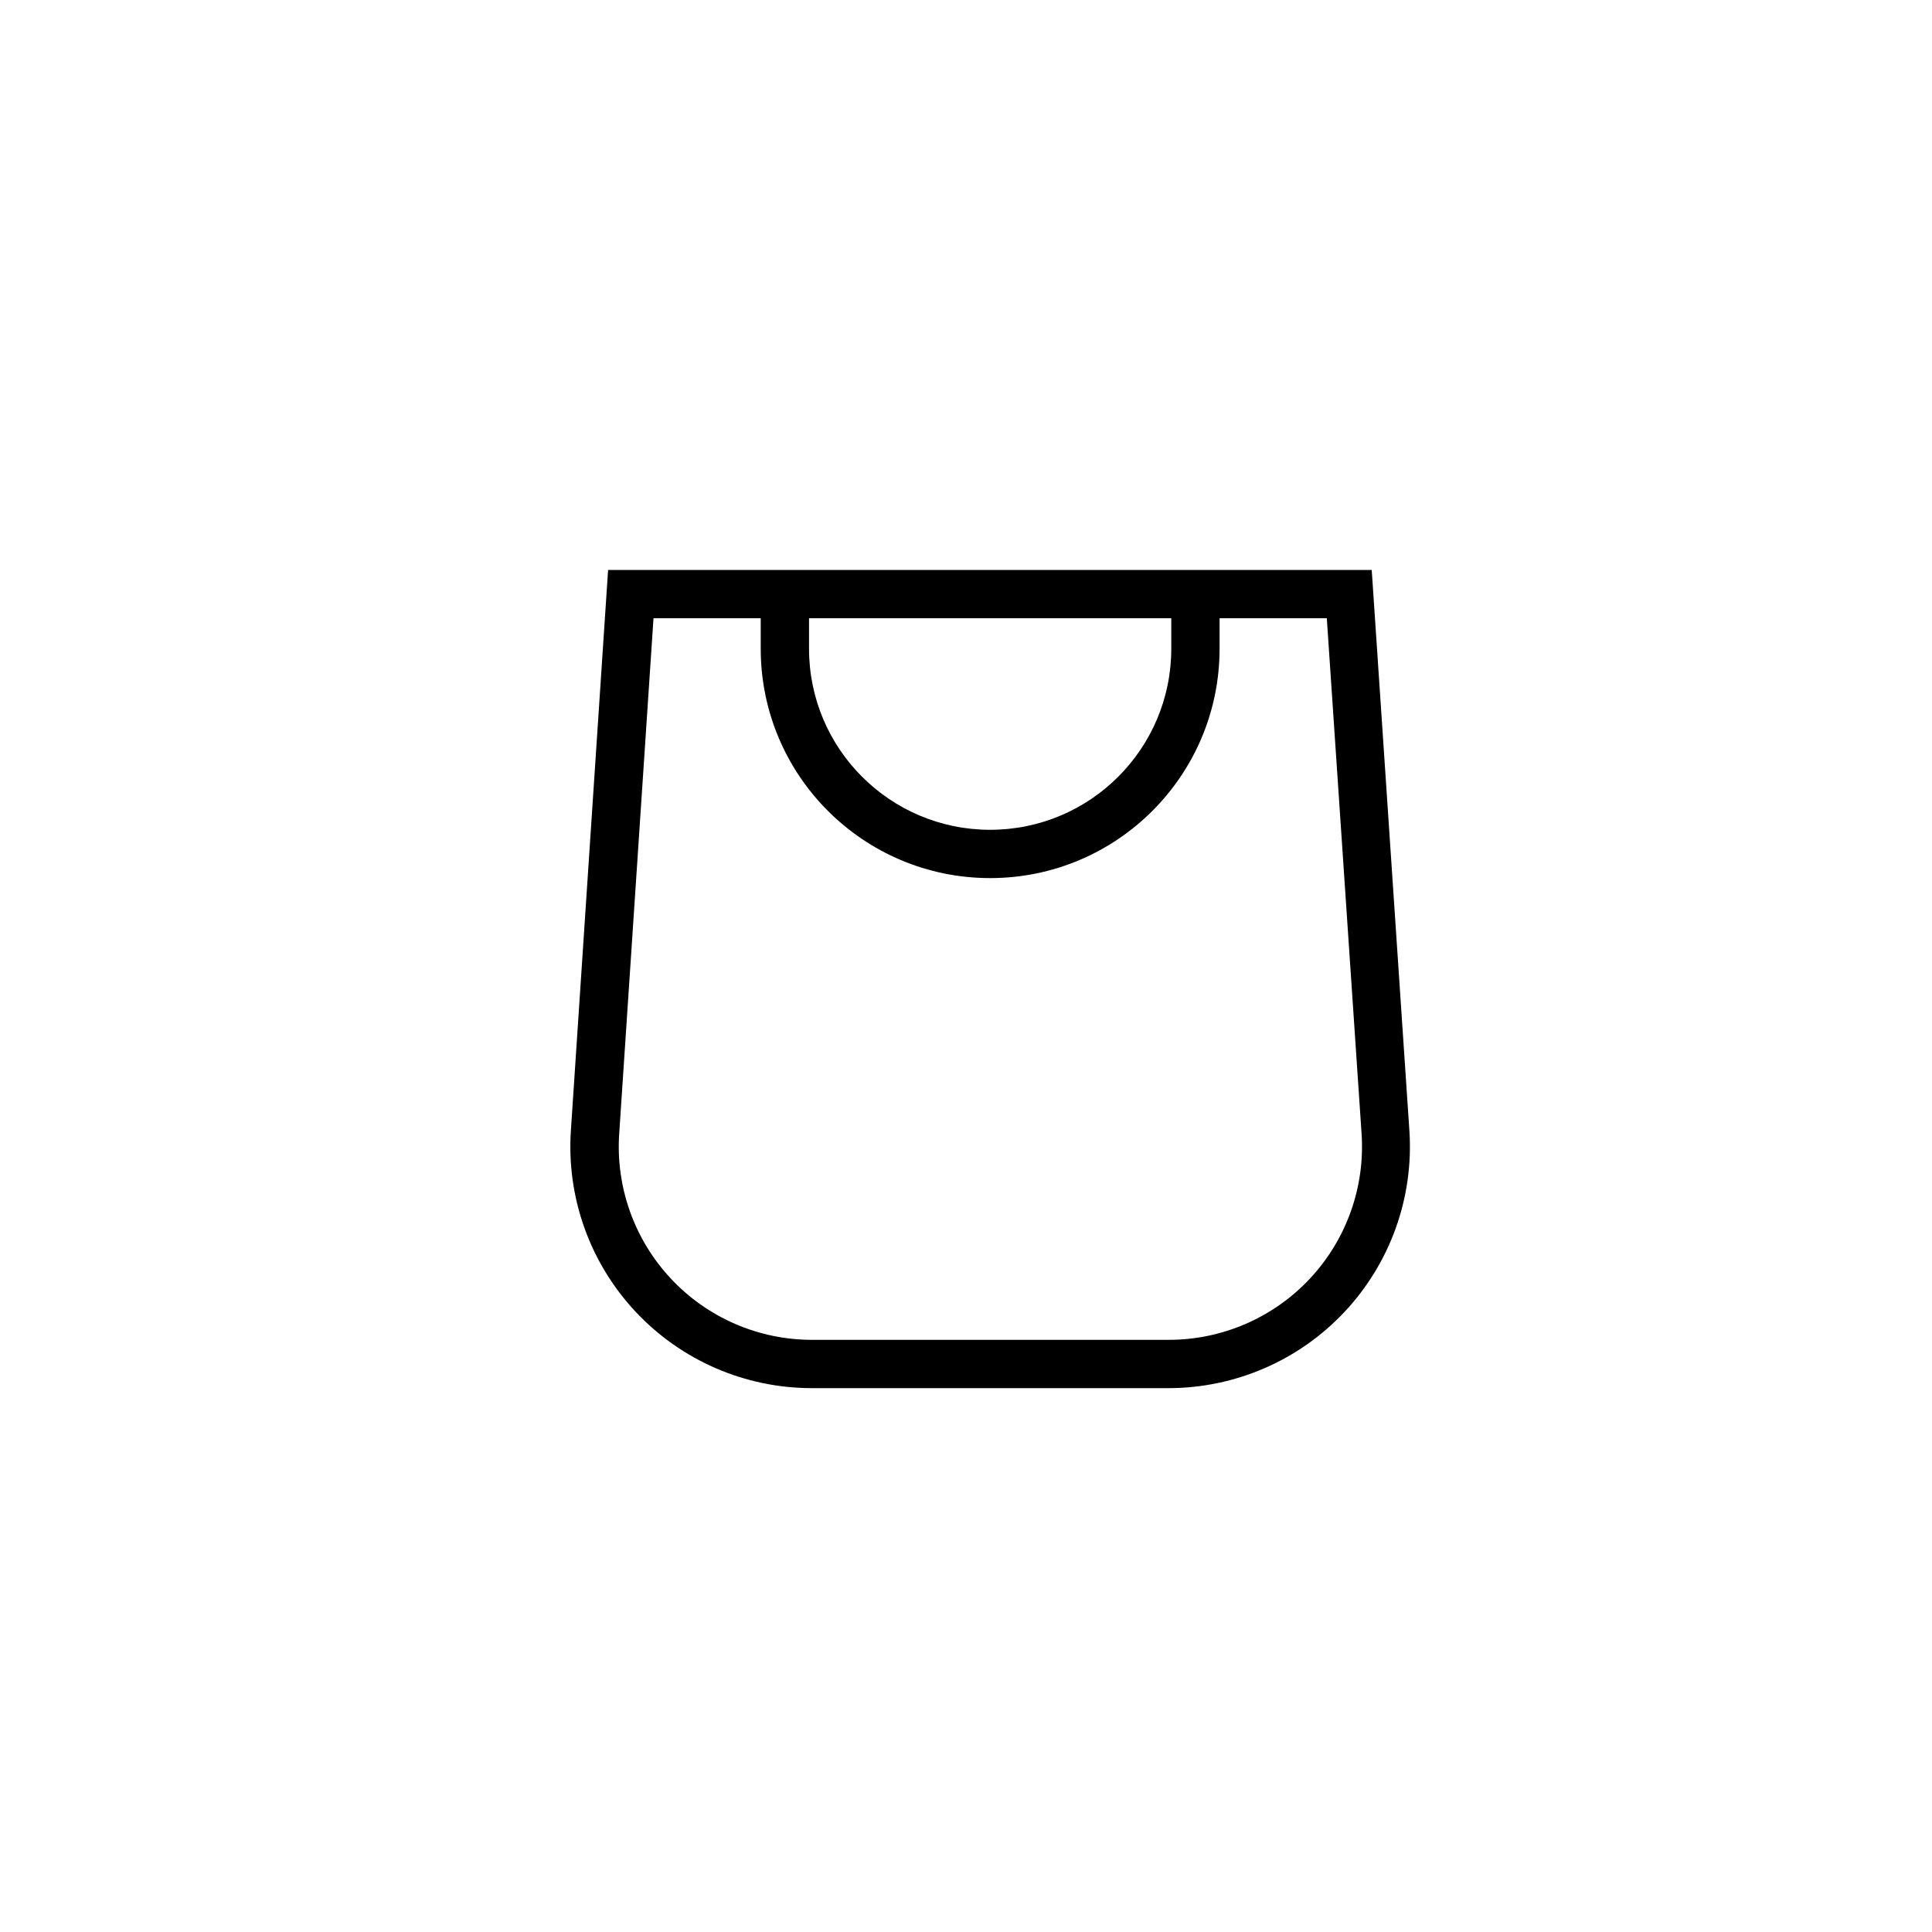
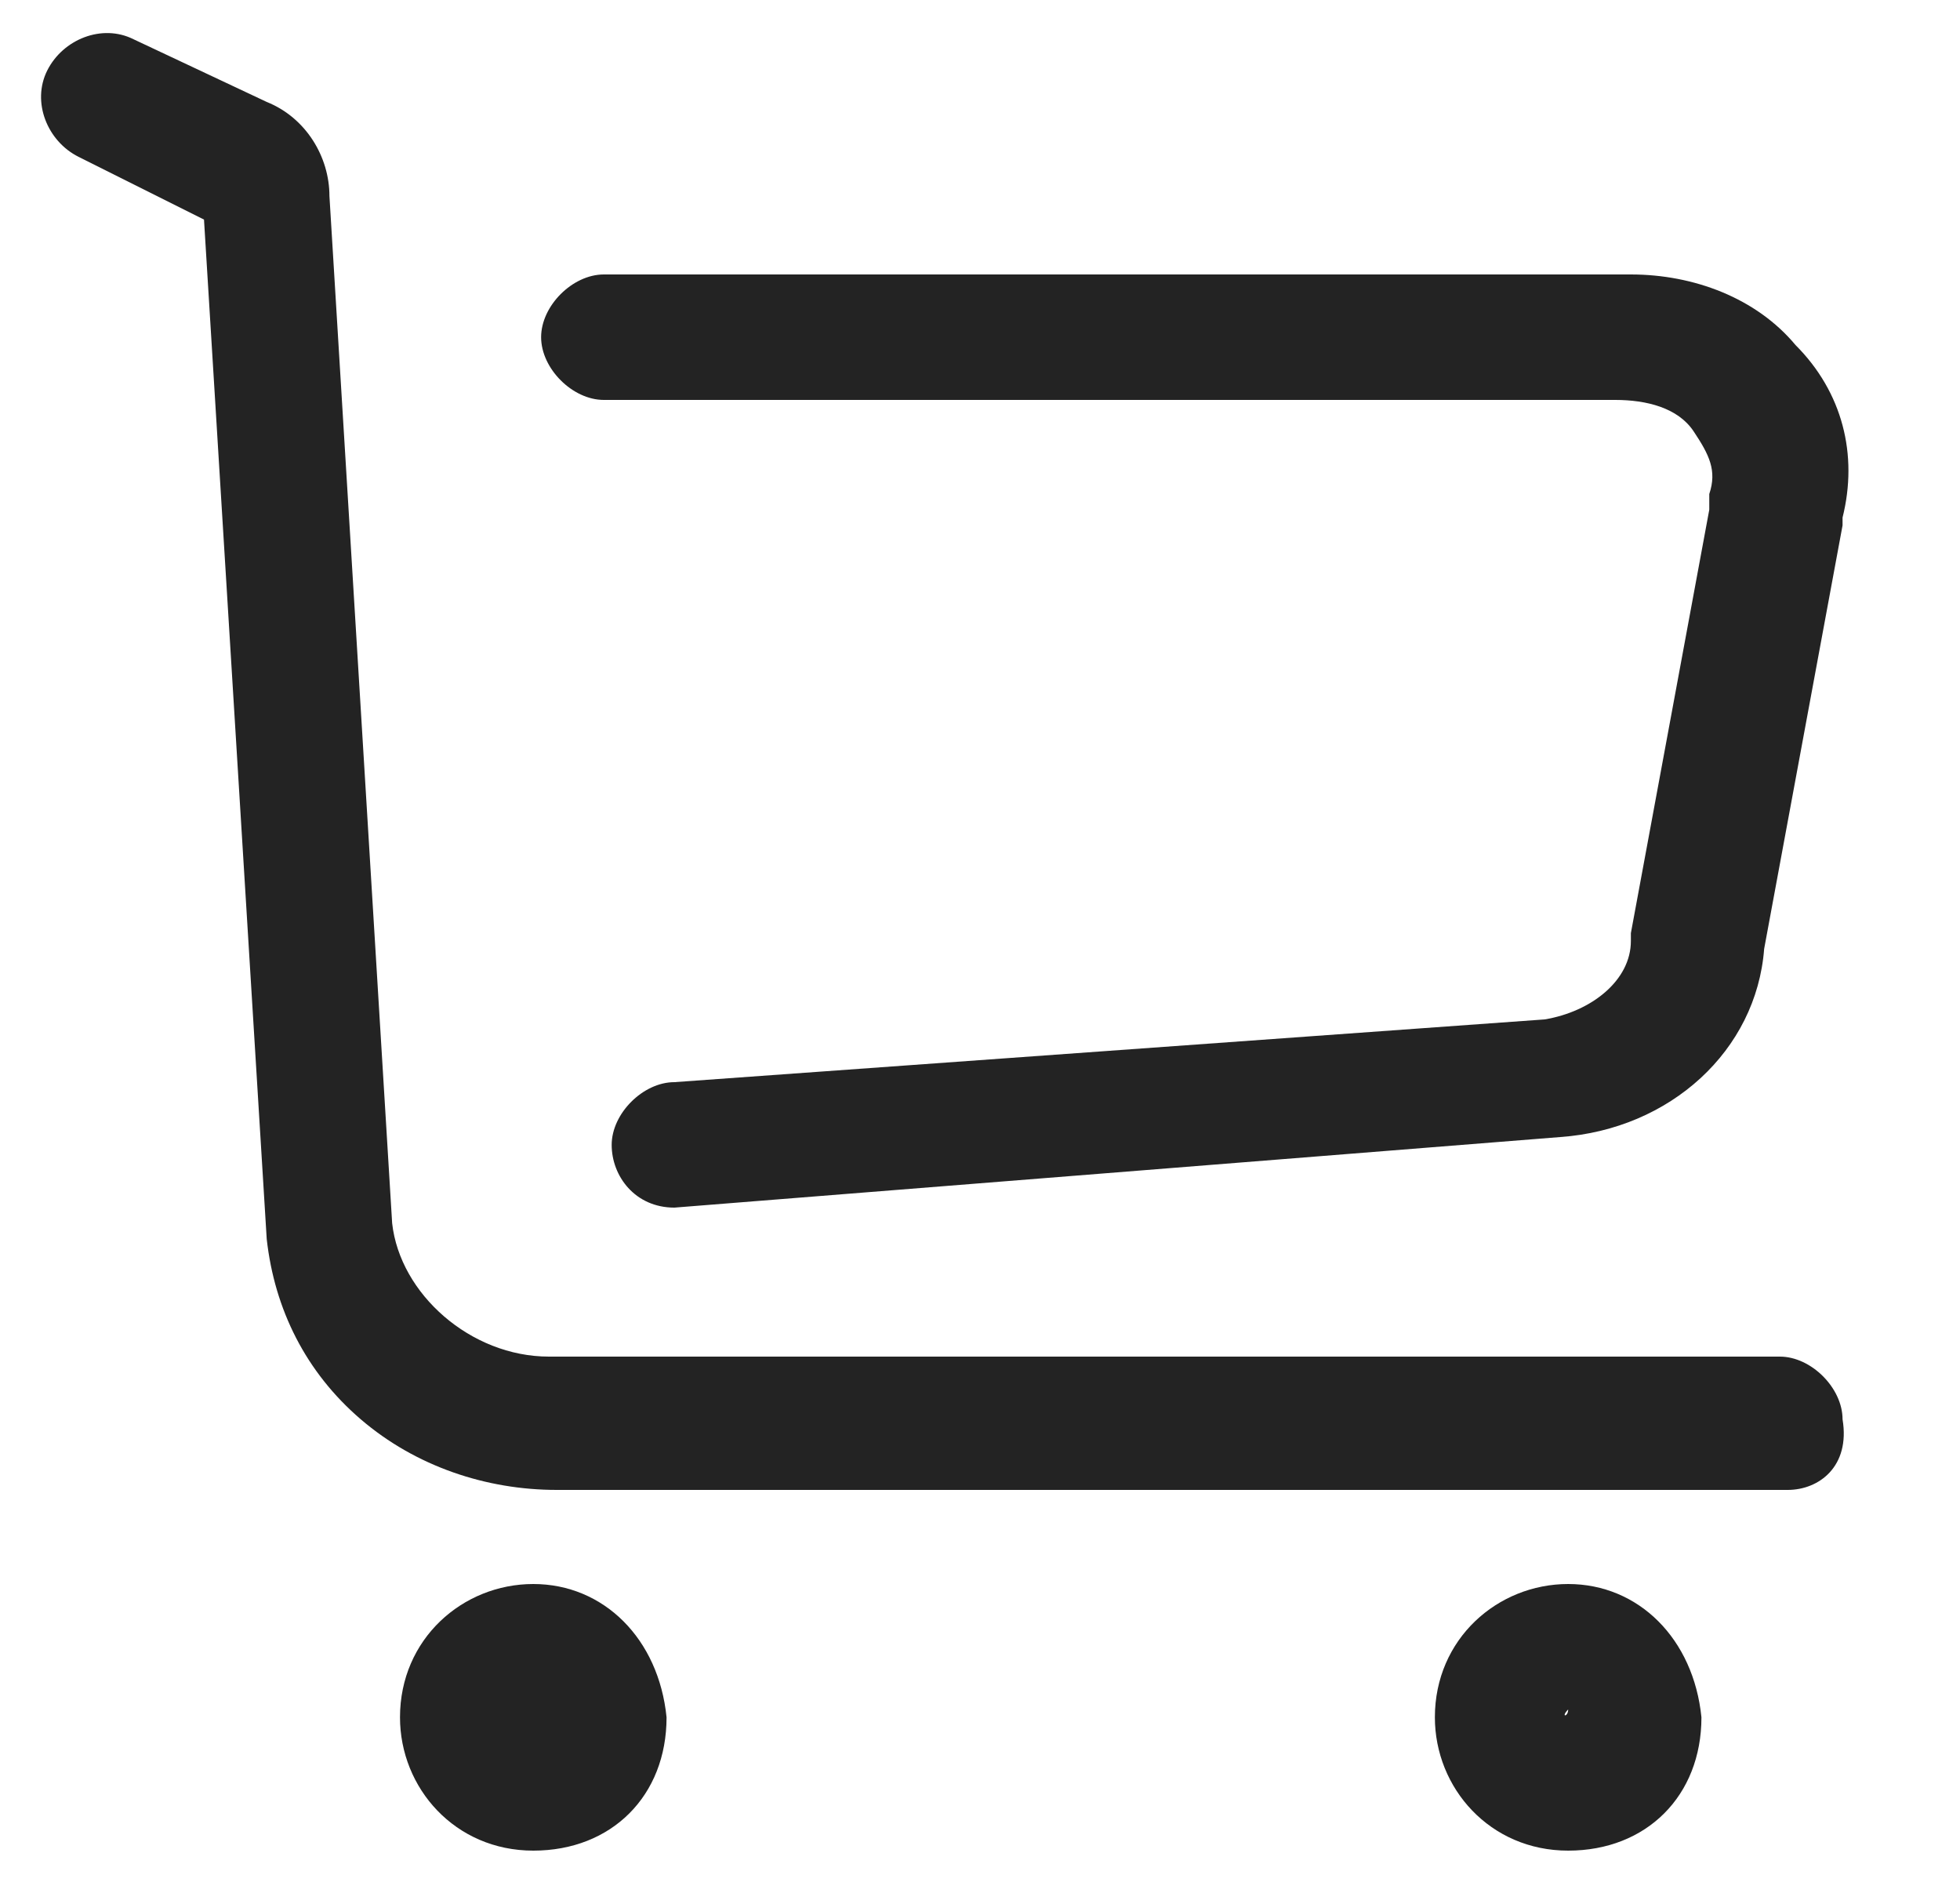
- <svg xmlns="http://www.w3.org/2000/svg" fill="none" class="icon icon-cart-empty" viewBox="0 0 40 40">
-   <path fill="currentColor" fill-rule="evenodd" d="M15.75 11.8h-3.16l-.77 11.6a5 5 0 0 0 4.99 5.34h7.38a5 5 0 0 0 4.99-5.33L28.4 11.8zm0 1h-2.22l-.71 10.67a4 4 0 0 0 3.99 4.27h7.38a4 4 0 0 0 4-4.27l-.72-10.67h-2.22v.63a4.75 4.75 0 1 1-9.5 0zm8.5 0h-7.5v.63a3.75 3.75 0 1 0 7.5 0z" />
+ <svg xmlns="http://www.w3.org/2000/svg" width="25" height="24" viewBox="0 0 25 24" fill="none">
+   <path d="M22.802 19H7.102C6.202 19 5.302 18.7 4.602 18.1C3.902 17.5 3.502 16.7 3.402 15.8L2.602 2.8L1.002 2C0.602 1.8 0.402 1.3 0.602 0.9C0.802 0.5 1.302 0.3 1.702 0.5L3.402 1.3C3.902 1.5 4.202 2 4.202 2.5L5.002 15.6C5.102 16.5 6.002 17.3 7.002 17.3H22.702C23.102 17.3 23.502 17.7 23.502 18.1C23.602 18.7 23.202 19 22.802 19Z" fill="#232323" />
+   <path d="M8.602 15.4C8.102 15.4 7.802 15 7.802 14.6C7.802 14.2 8.202 13.8 8.602 13.8L19.702 13C20.302 12.9 20.802 12.5 20.802 12V11.9L21.802 6.5C21.802 6.4 21.802 6.4 21.802 6.3C21.902 6 21.802 5.8 21.602 5.5C21.402 5.2 21.002 5.1 20.602 5.1H7.702C7.302 5.1 6.902 4.7 6.902 4.3C6.902 3.9 7.302 3.5 7.702 3.5H20.802C21.602 3.5 22.402 3.8 22.902 4.4C23.502 5 23.702 5.8 23.502 6.6V6.7L22.502 12.1C22.402 13.4 21.302 14.4 19.902 14.5L8.602 15.4ZM6.802 21.8C6.802 21.9 6.802 21.9 6.802 21.8C6.702 21.9 6.702 21.9 6.802 21.8C6.702 21.8 6.702 21.8 6.802 21.8ZM6.802 20.2C5.902 20.2 5.102 20.9 5.102 21.9C5.102 22.8 5.802 23.6 6.802 23.6C7.802 23.6 8.502 22.9 8.502 21.9C8.402 20.9 7.702 20.2 6.802 20.2ZM20.002 21.8C20.002 21.9 20.002 21.9 20.002 21.8C20.002 21.9 19.902 21.9 20.002 21.8ZM20.002 20.2C19.102 20.2 18.302 20.9 18.302 21.9C18.302 22.8 19.002 23.6 20.002 23.6C21.002 23.6 21.702 22.9 21.702 21.9C21.602 20.9 20.902 20.2 20.002 20.2Z" fill="#232323" />
</svg>
